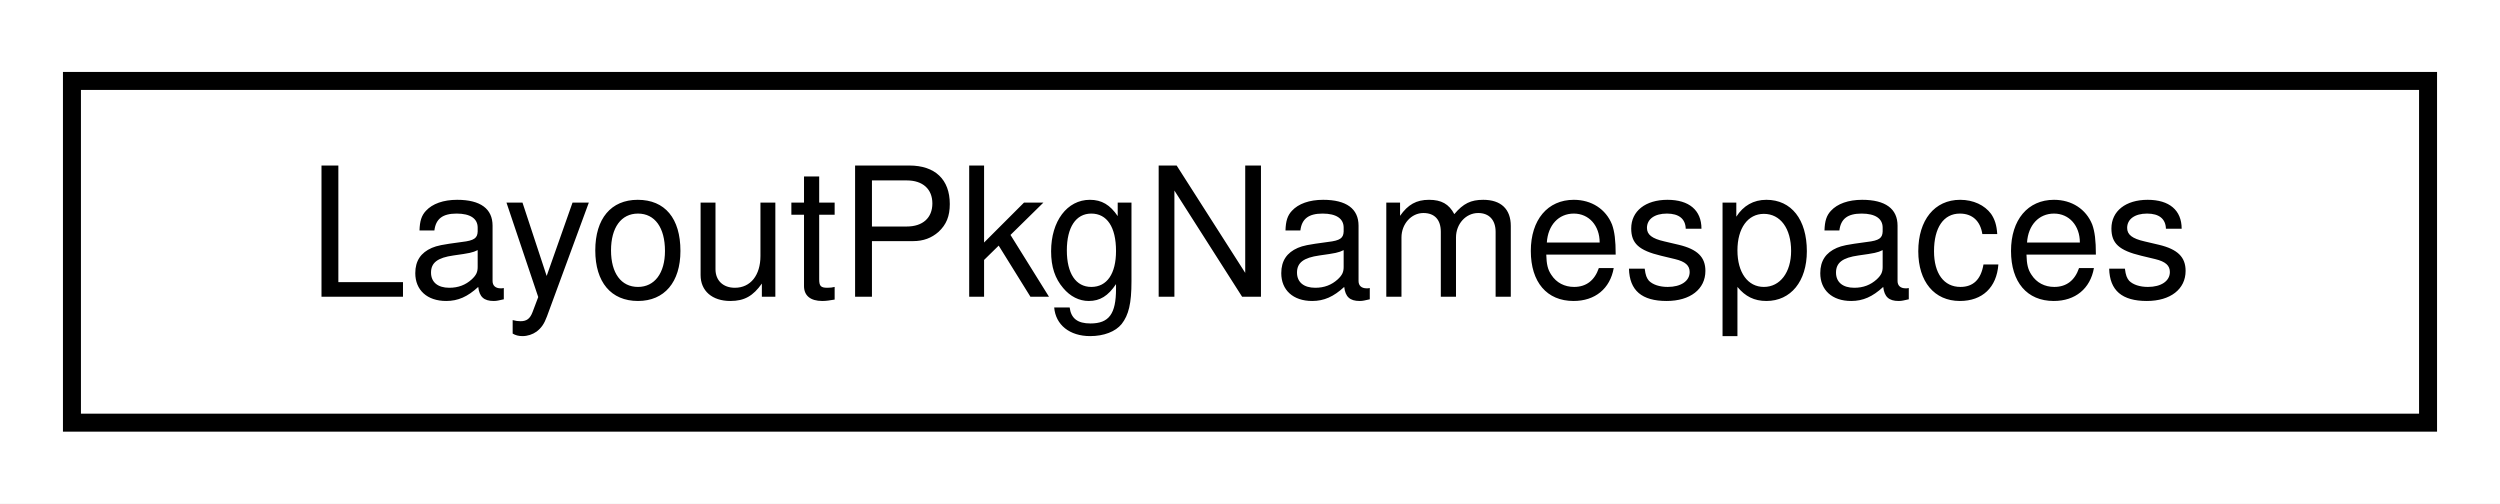
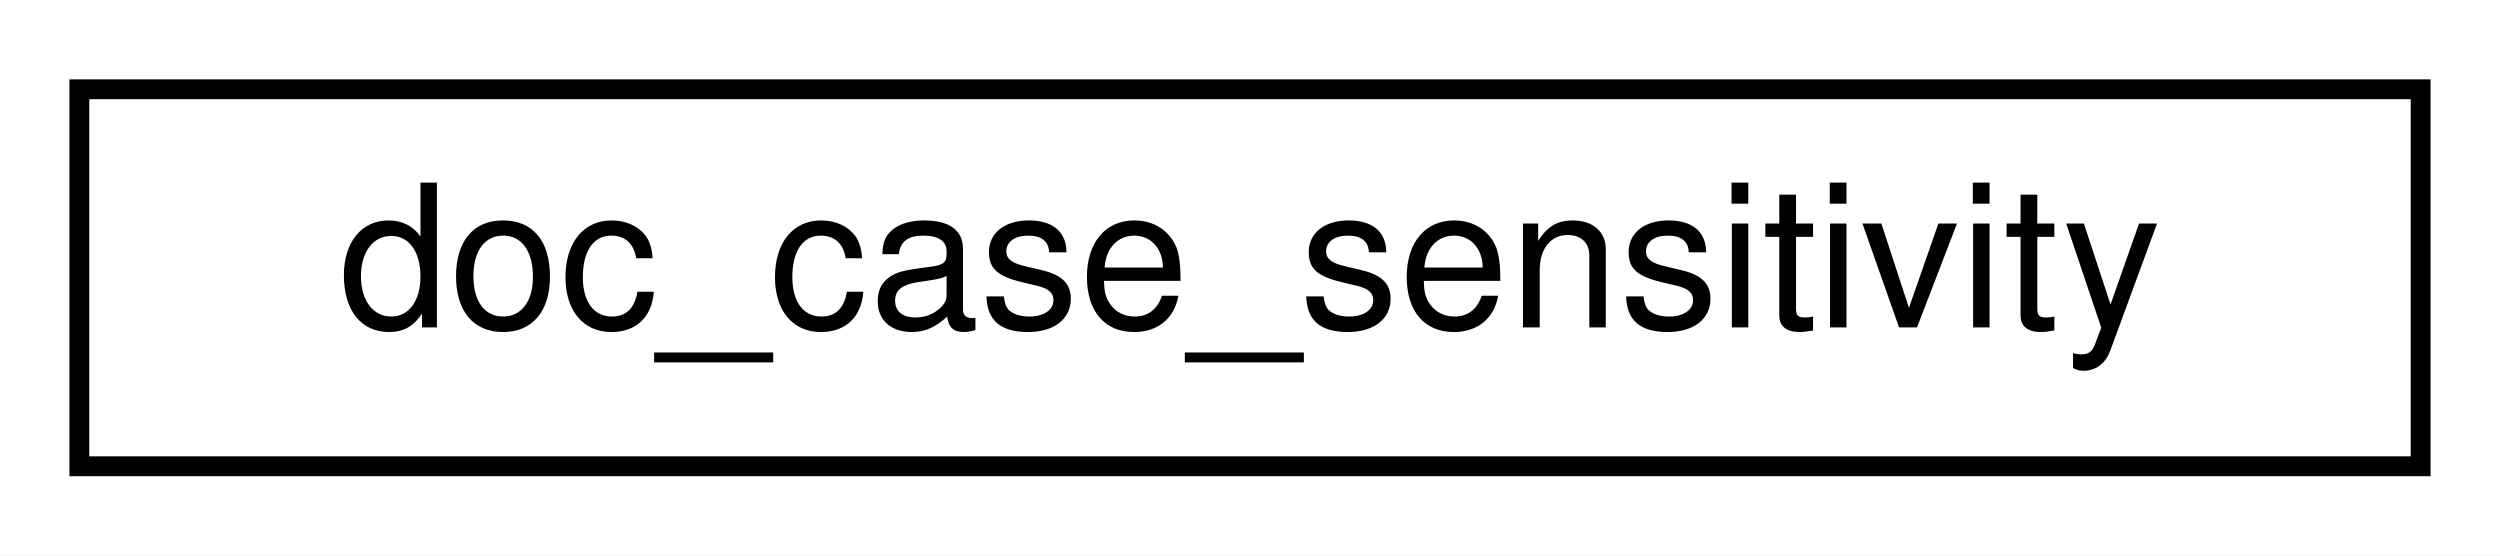
- <svg xmlns="http://www.w3.org/2000/svg" xmlns:xlink="http://www.w3.org/1999/xlink" width="139pt" height="28pt" viewBox="0.00 0.00 139.00 28.00">
+ <svg xmlns="http://www.w3.org/2000/svg" xmlns:xlink="http://www.w3.org/1999/xlink" width="126pt" height="28pt" viewBox="0.00 0.00 126.00 28.00">
  <g id="graph0" class="graph" transform="scale(1 1) rotate(0) translate(4 24)">
-     <polygon fill="white" stroke="transparent" points="-4,4 -4,-24 135,-24 135,4 -4,4" />
+     <polygon fill="white" stroke="transparent" points="-4,4 -4,-24 122,-24 122,4 -4,4" />
    <g id="node1" class="node">
      <g id="a_node1">
-         <a xlink:href="class_layout_pkg_namespaces.html" target="_top" xlink:title=" ">
-           <polygon fill="white" stroke="black" points="0,-0.5 0,-19.5 131,-19.5 131,-0.5 0,-0.5" />
-           <text text-anchor="middle" x="65.5" y="-7.5" font-family="Helvetica,sans-Serif" font-size="10.00">LayoutPkgNamespaces</text>
+         <a xlink:href="classdoc__case__sensitivity.html" target="_top" xlink:title=" ">
+           <polygon fill="white" stroke="black" points="0,-0.5 0,-19.5 118,-19.5 118,-0.5 0,-0.5" />
+           <text text-anchor="middle" x="59" y="-7.5" font-family="Helvetica,sans-Serif" font-size="10.00">doc_case_sensitivity</text>
        </a>
      </g>
    </g>
  </g>
</svg>
